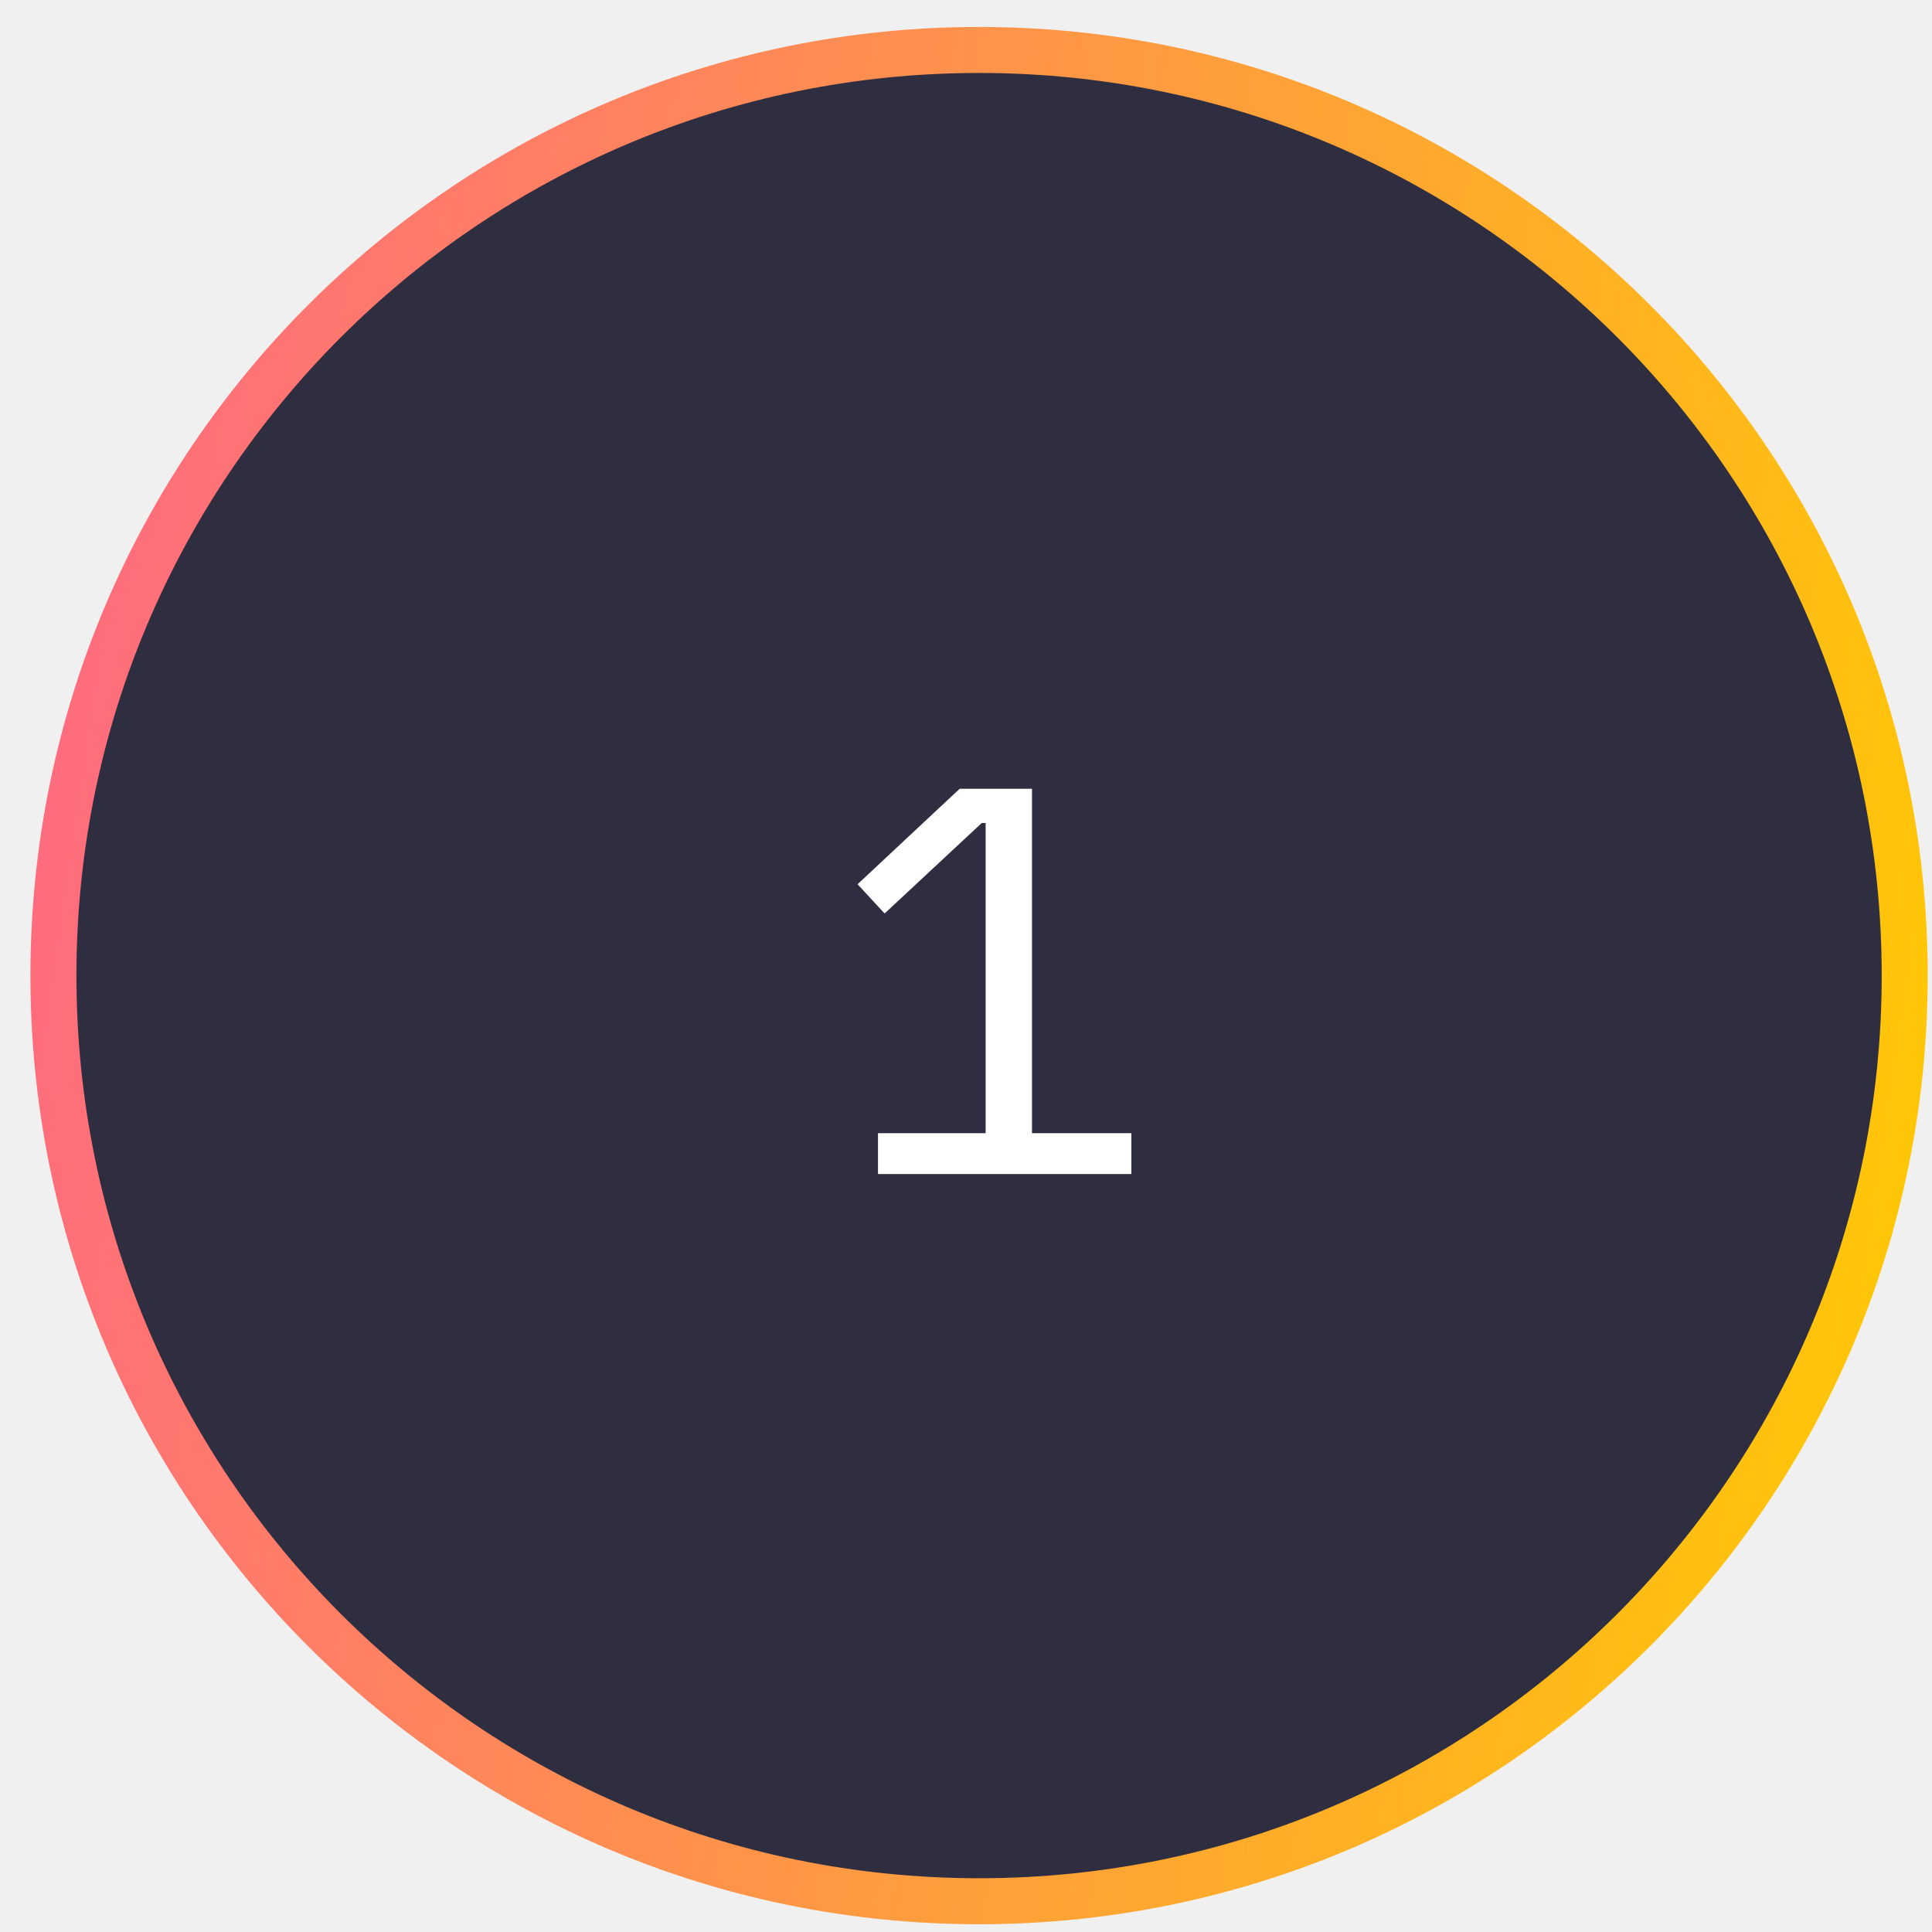
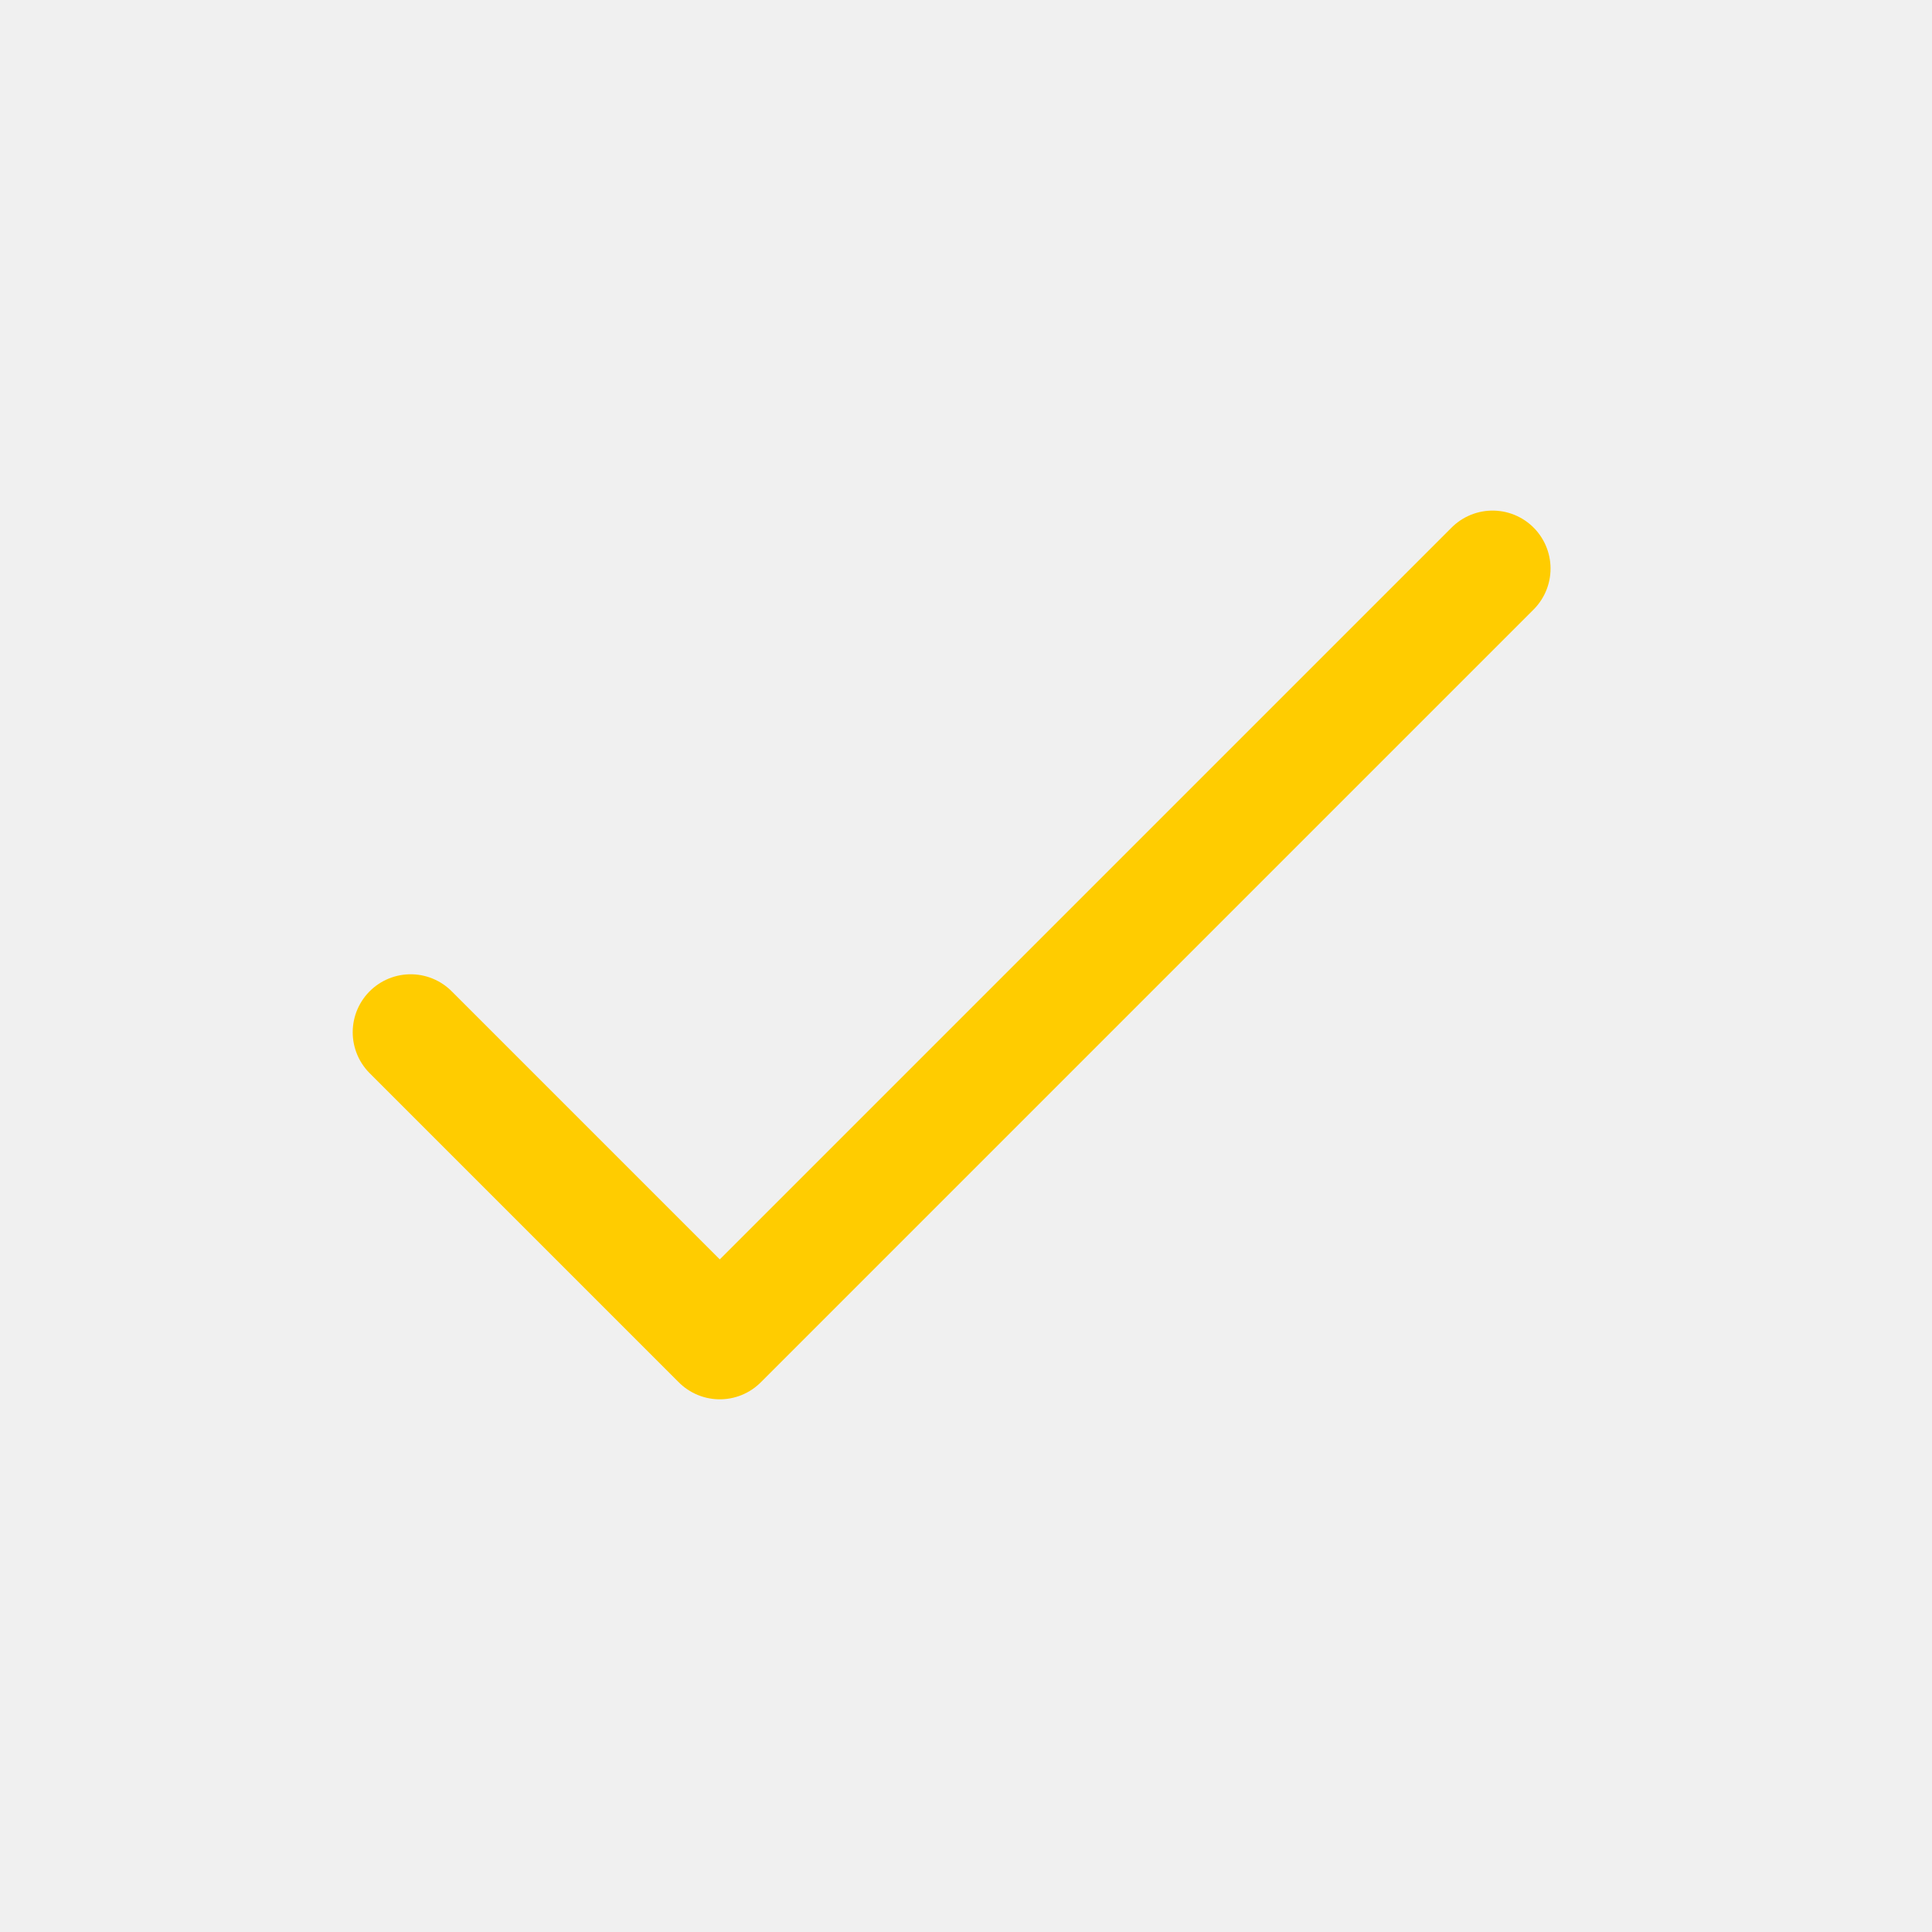
- <svg xmlns="http://www.w3.org/2000/svg" width="63" height="63" viewBox="0 0 63 63" fill="none">
-   <rect x="1.742" y="1.629" width="60.368" height="60.368" rx="30.184" fill="#2F2E40" stroke="url(#paint0_linear_563_1402)" stroke-width="1.5" />
-   <path d="M28.63 38.284V36.952H32.14V26.836H32.014L28.846 29.788L27.964 28.834L31.294 25.72H33.652V36.952H36.892V38.284H28.63Z" fill="white" />
-   <defs>
-     <linearGradient id="paint0_linear_563_1402" x1="0.992" y1="0.879" x2="70.362" y2="10.921" gradientUnits="userSpaceOnUse">
-       <stop stop-color="#FF6685" />
-       <stop offset="1" stop-color="#FFCC00" />
-     </linearGradient>
-   </defs>
+ <svg xmlns="http://www.w3.org/2000/svg" width="25" height="25" viewBox="0 0 25 25" fill="none">
+   <path d="M5.314 13.357L9.314 17.357L19.314 7.357" stroke="#FFCC00" stroke-width="1.5" stroke-linecap="round" stroke-linejoin="round" />
</svg>
